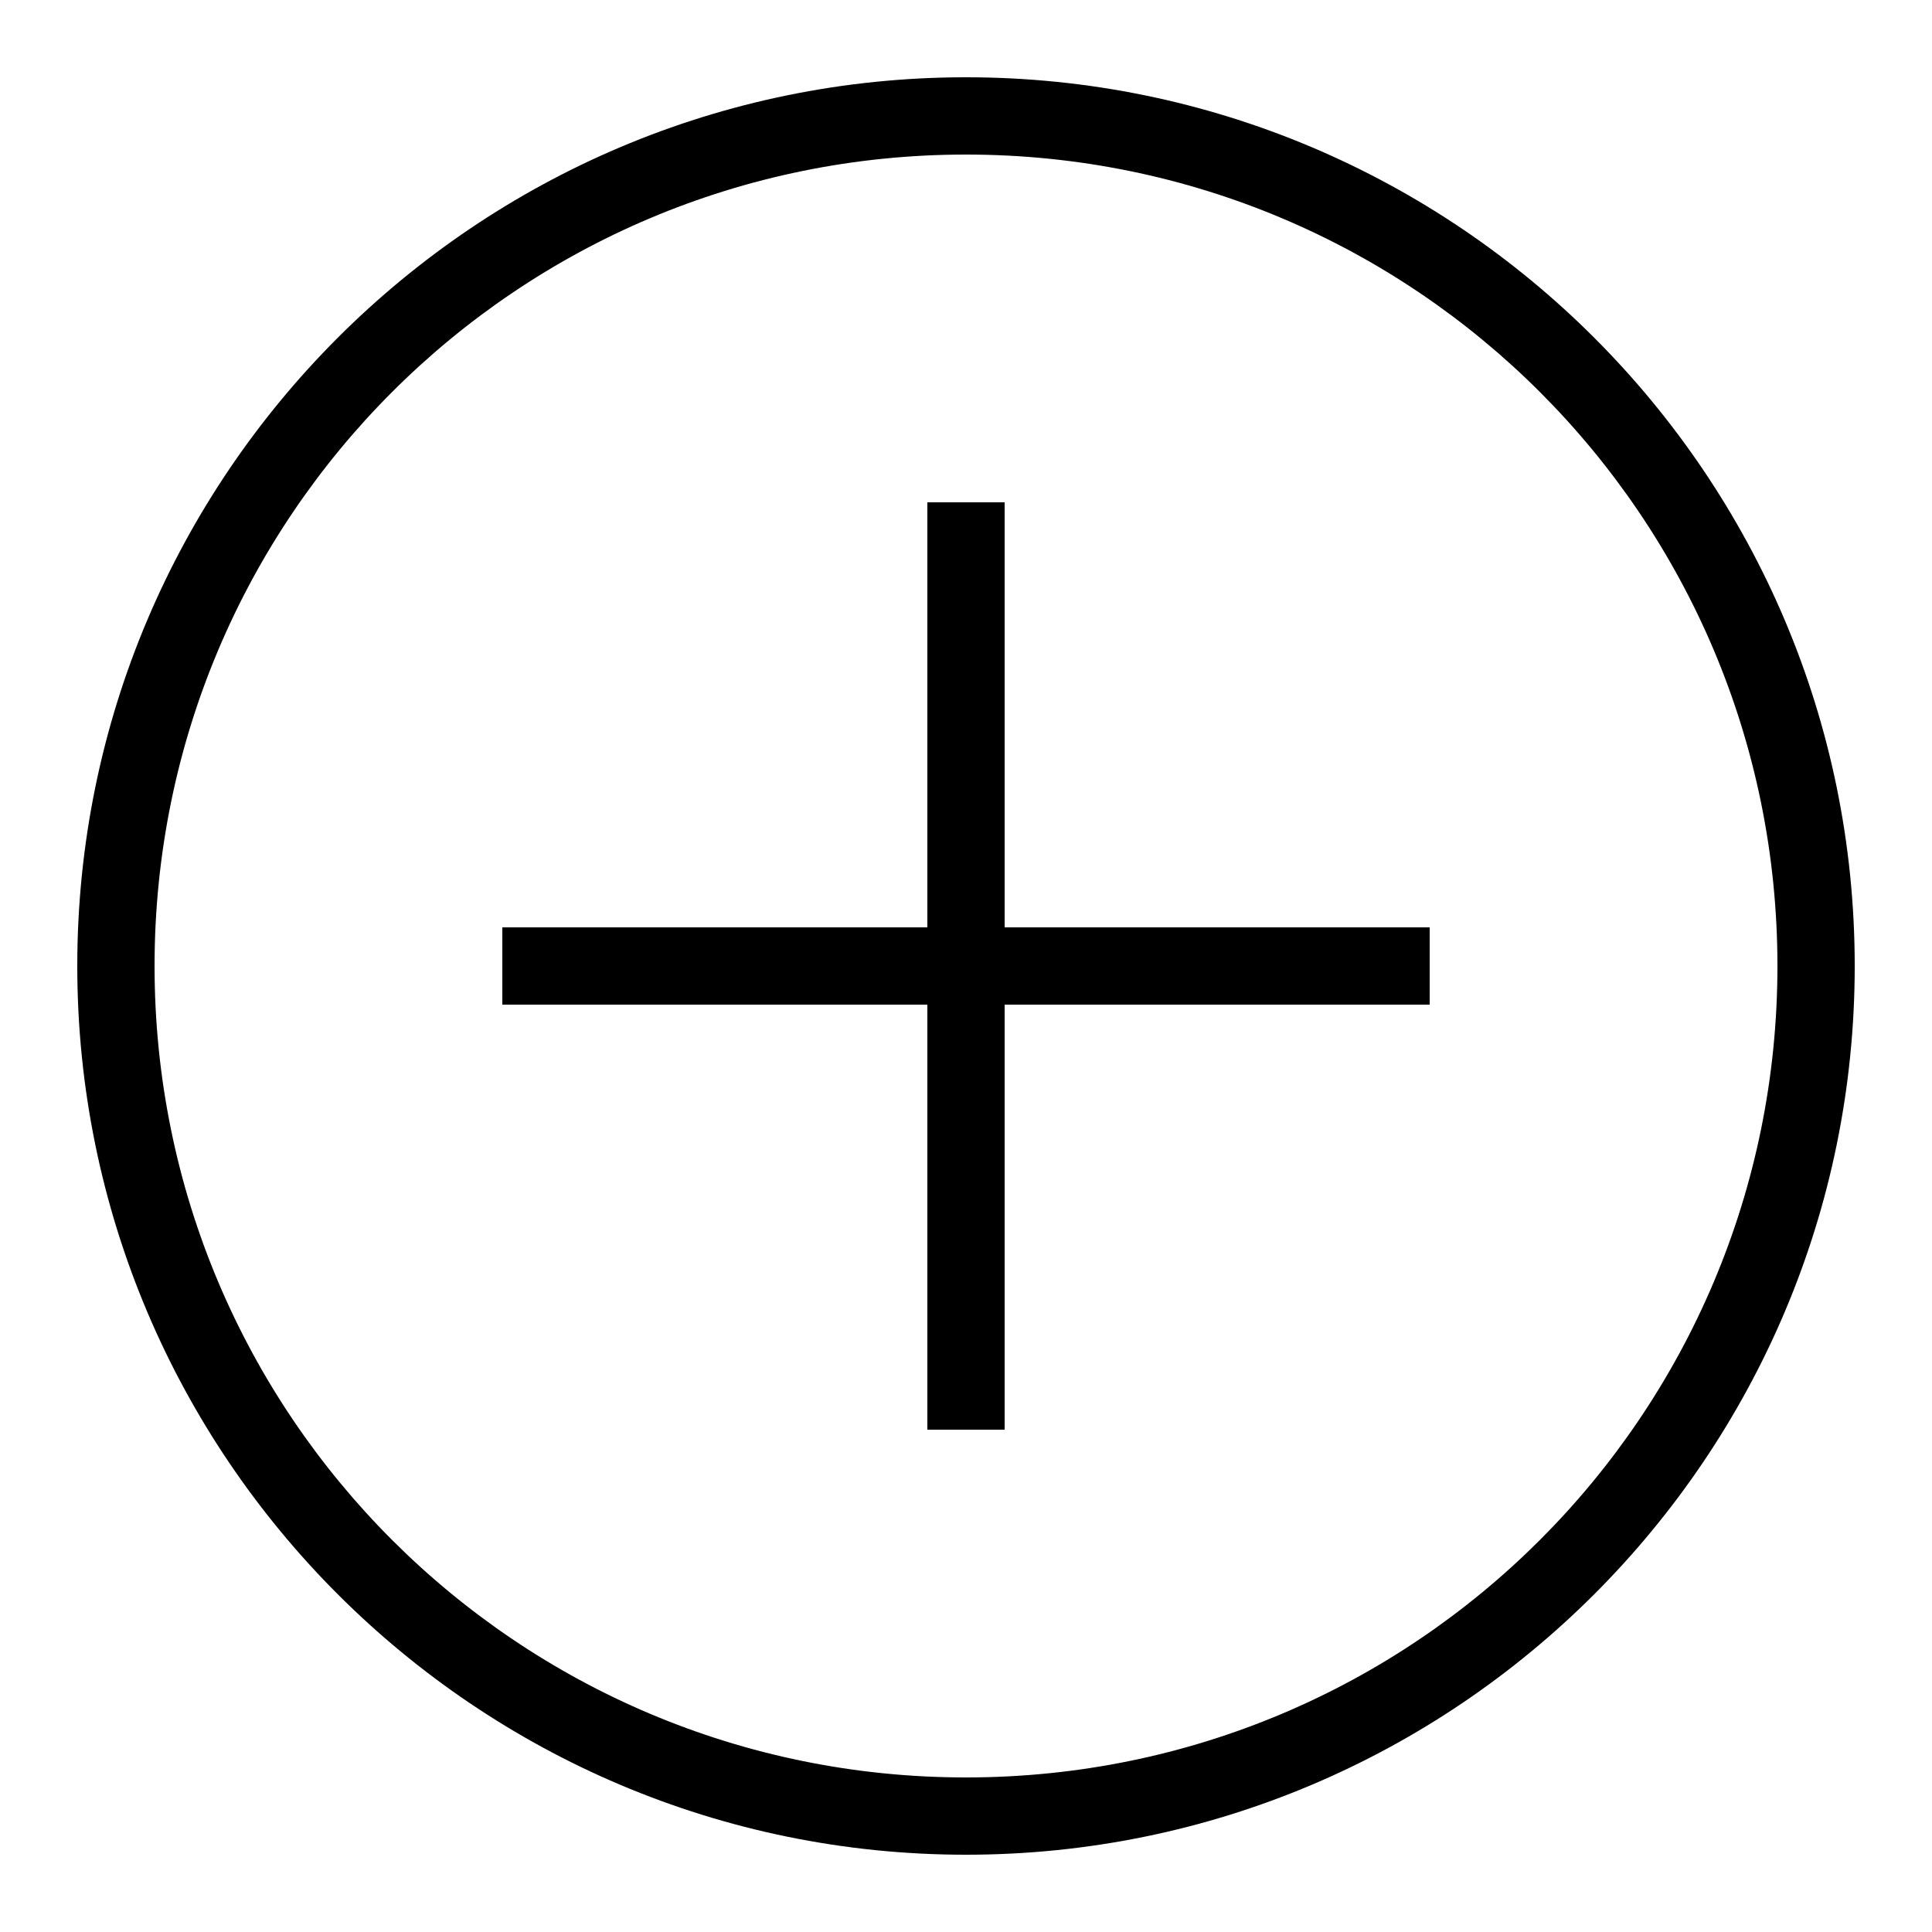
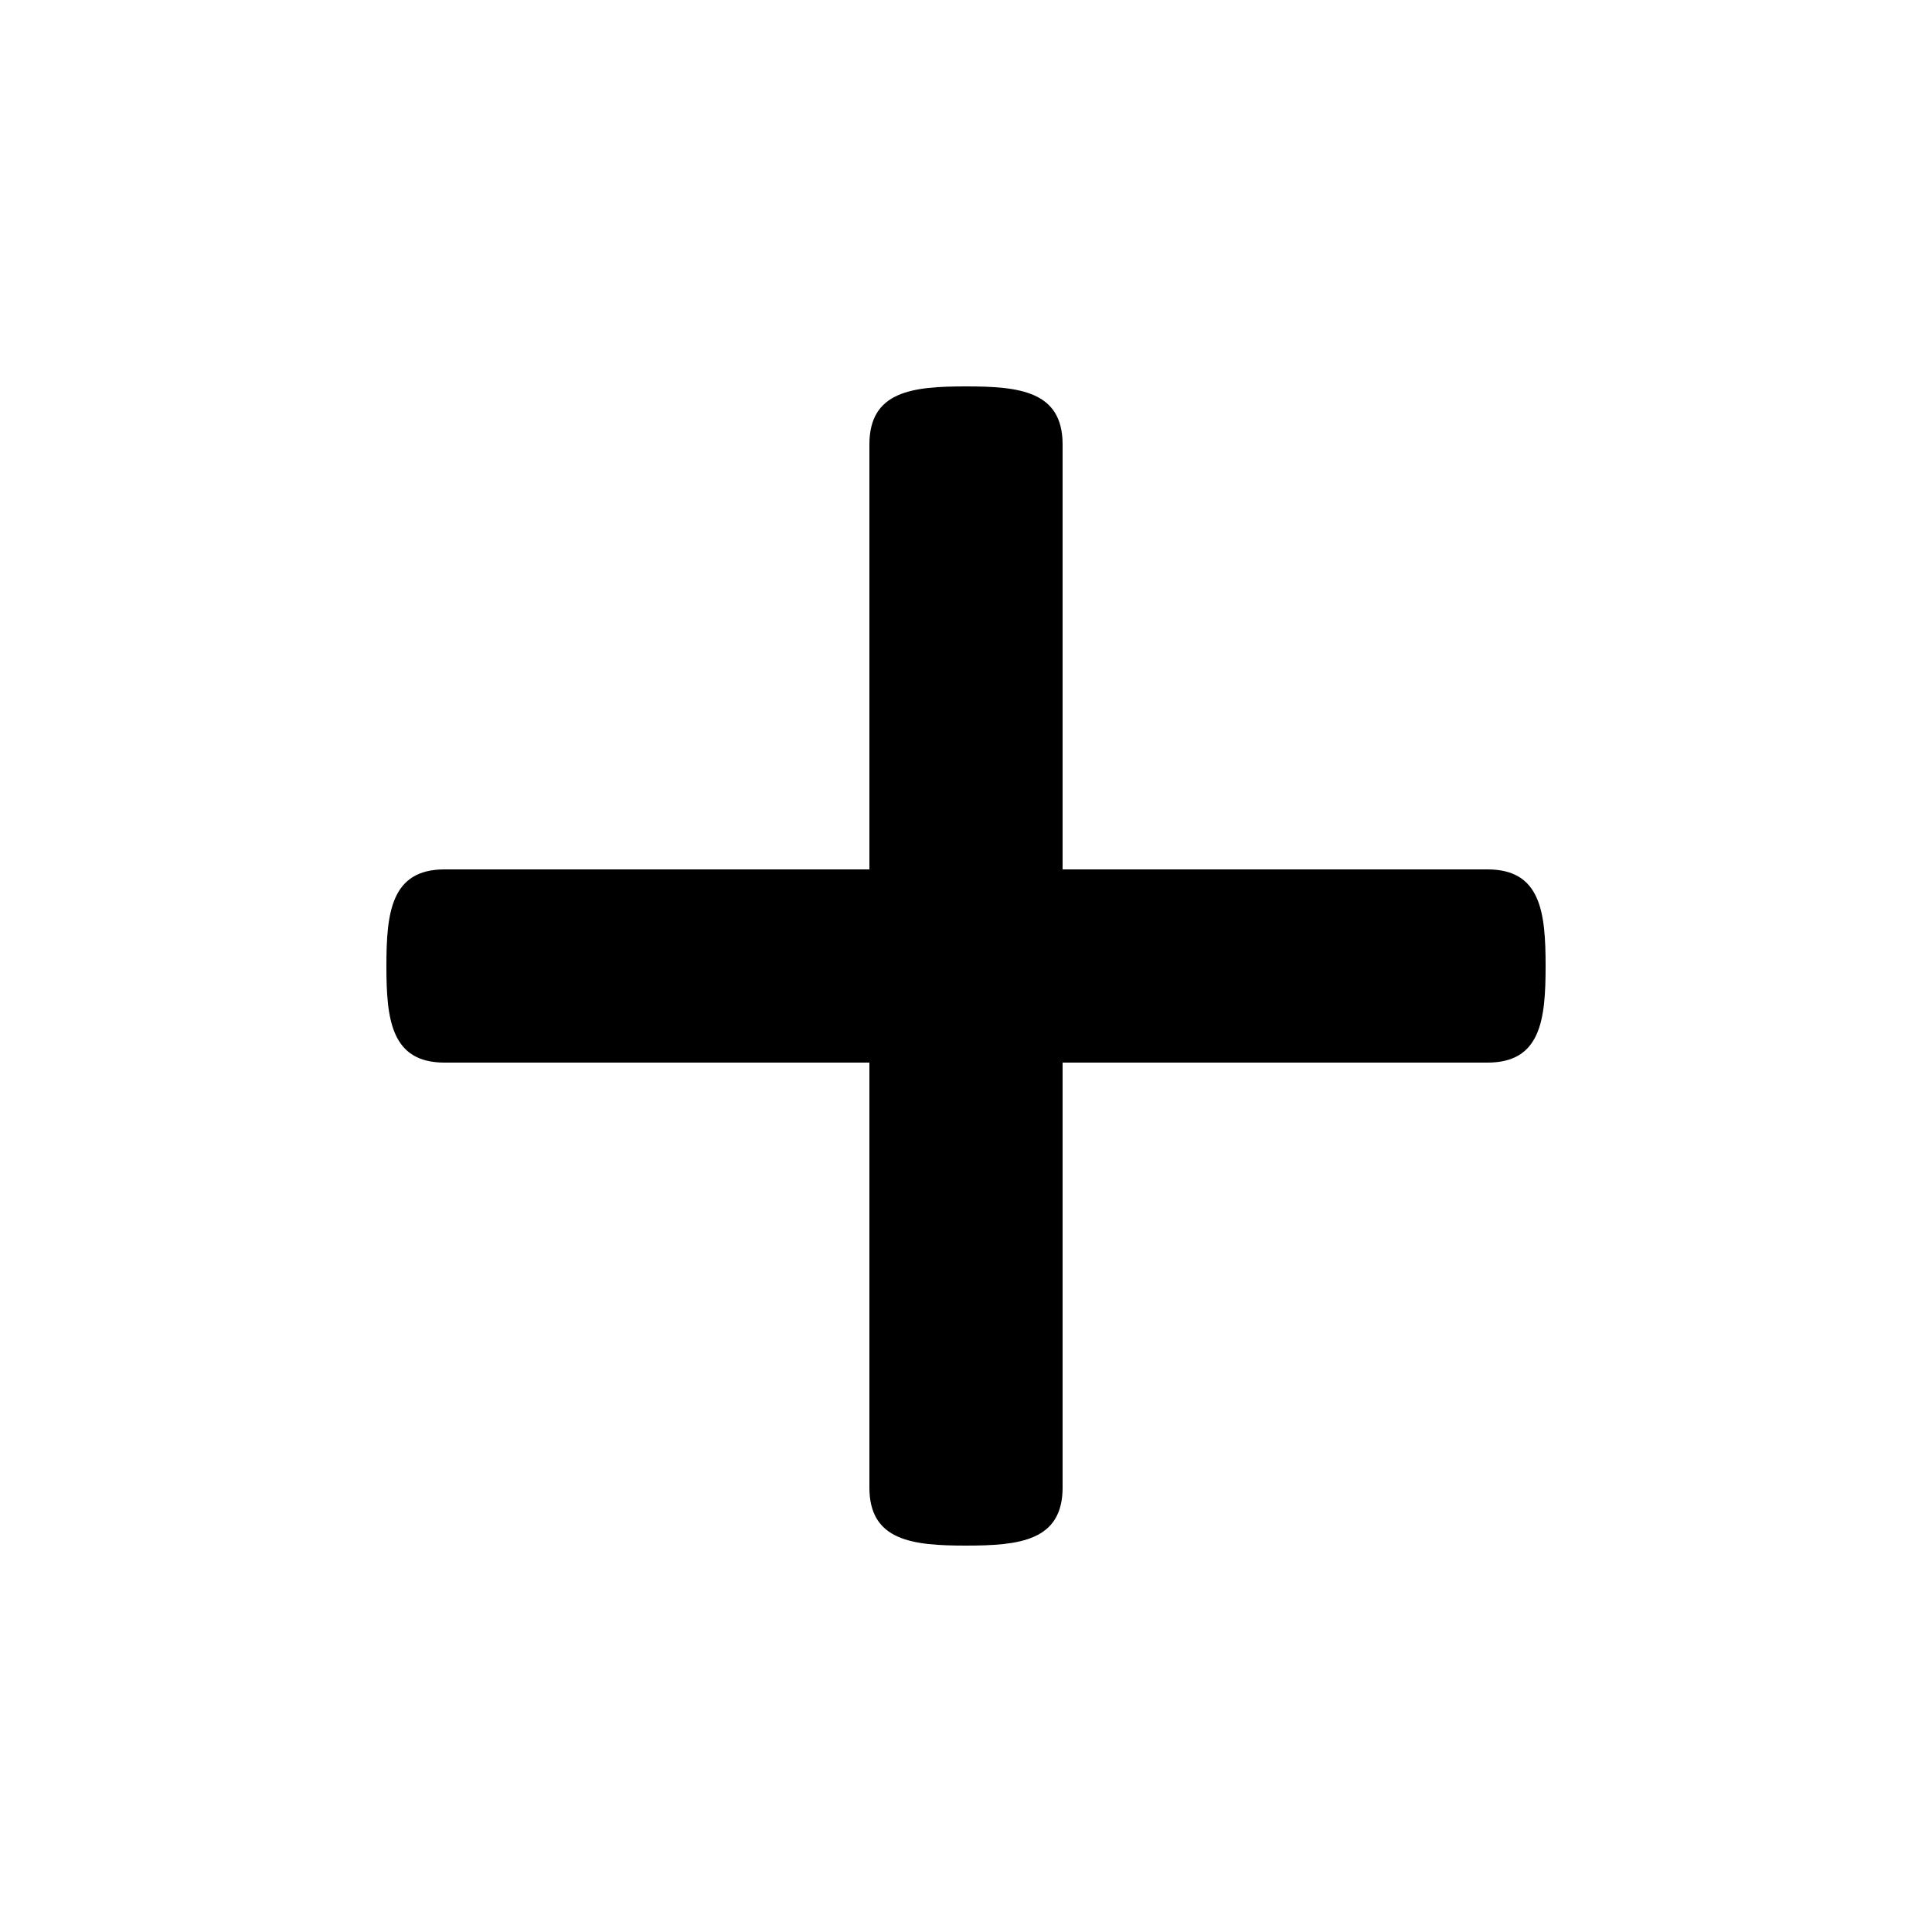
- <svg xmlns="http://www.w3.org/2000/svg" viewBox="0 0 50 50" width="50px" height="50px">
-   <path d="M 25 2 C 12.309 2 2 12.309 2 25 C 2 37.691 12.309 48 25 48 C 37.691 48 48 37.691 48 25 C 48 12.309 37.691 2 25 2 z M 25 4 C 36.61 4 46 13.39 46 25 C 46 36.61 36.61 46 25 46 C 13.39 46 4 36.61 4 25 C 4 13.39 13.39 4 25 4 z M 24 13 L 24 24 L 13 24 L 13 26 L 24 26 L 24 37 L 26 37 L 26 26 L 37 26 L 37 24 L 26 24 L 26 13 L 24 13 z" />
+ <svg xmlns="http://www.w3.org/2000/svg" viewBox="0 0 20 20" id="entypo-plus" width="128" height="128" fill="#000000">
+   <g>
+     <path d="M16 10c0 .553-.048 1-.601 1H11v4.399c0 .552-.447.601-1 .601-.553 0-1-.049-1-.601V11H4.601C4.049 11 4 10.553 4 10c0-.553.049-1 .601-1H9V4.601C9 4.048 9.447 4 10 4c.553 0 1 .048 1 .601V9h4.399c.553 0 .601.447.601 1z" />
+   </g>
</svg>
